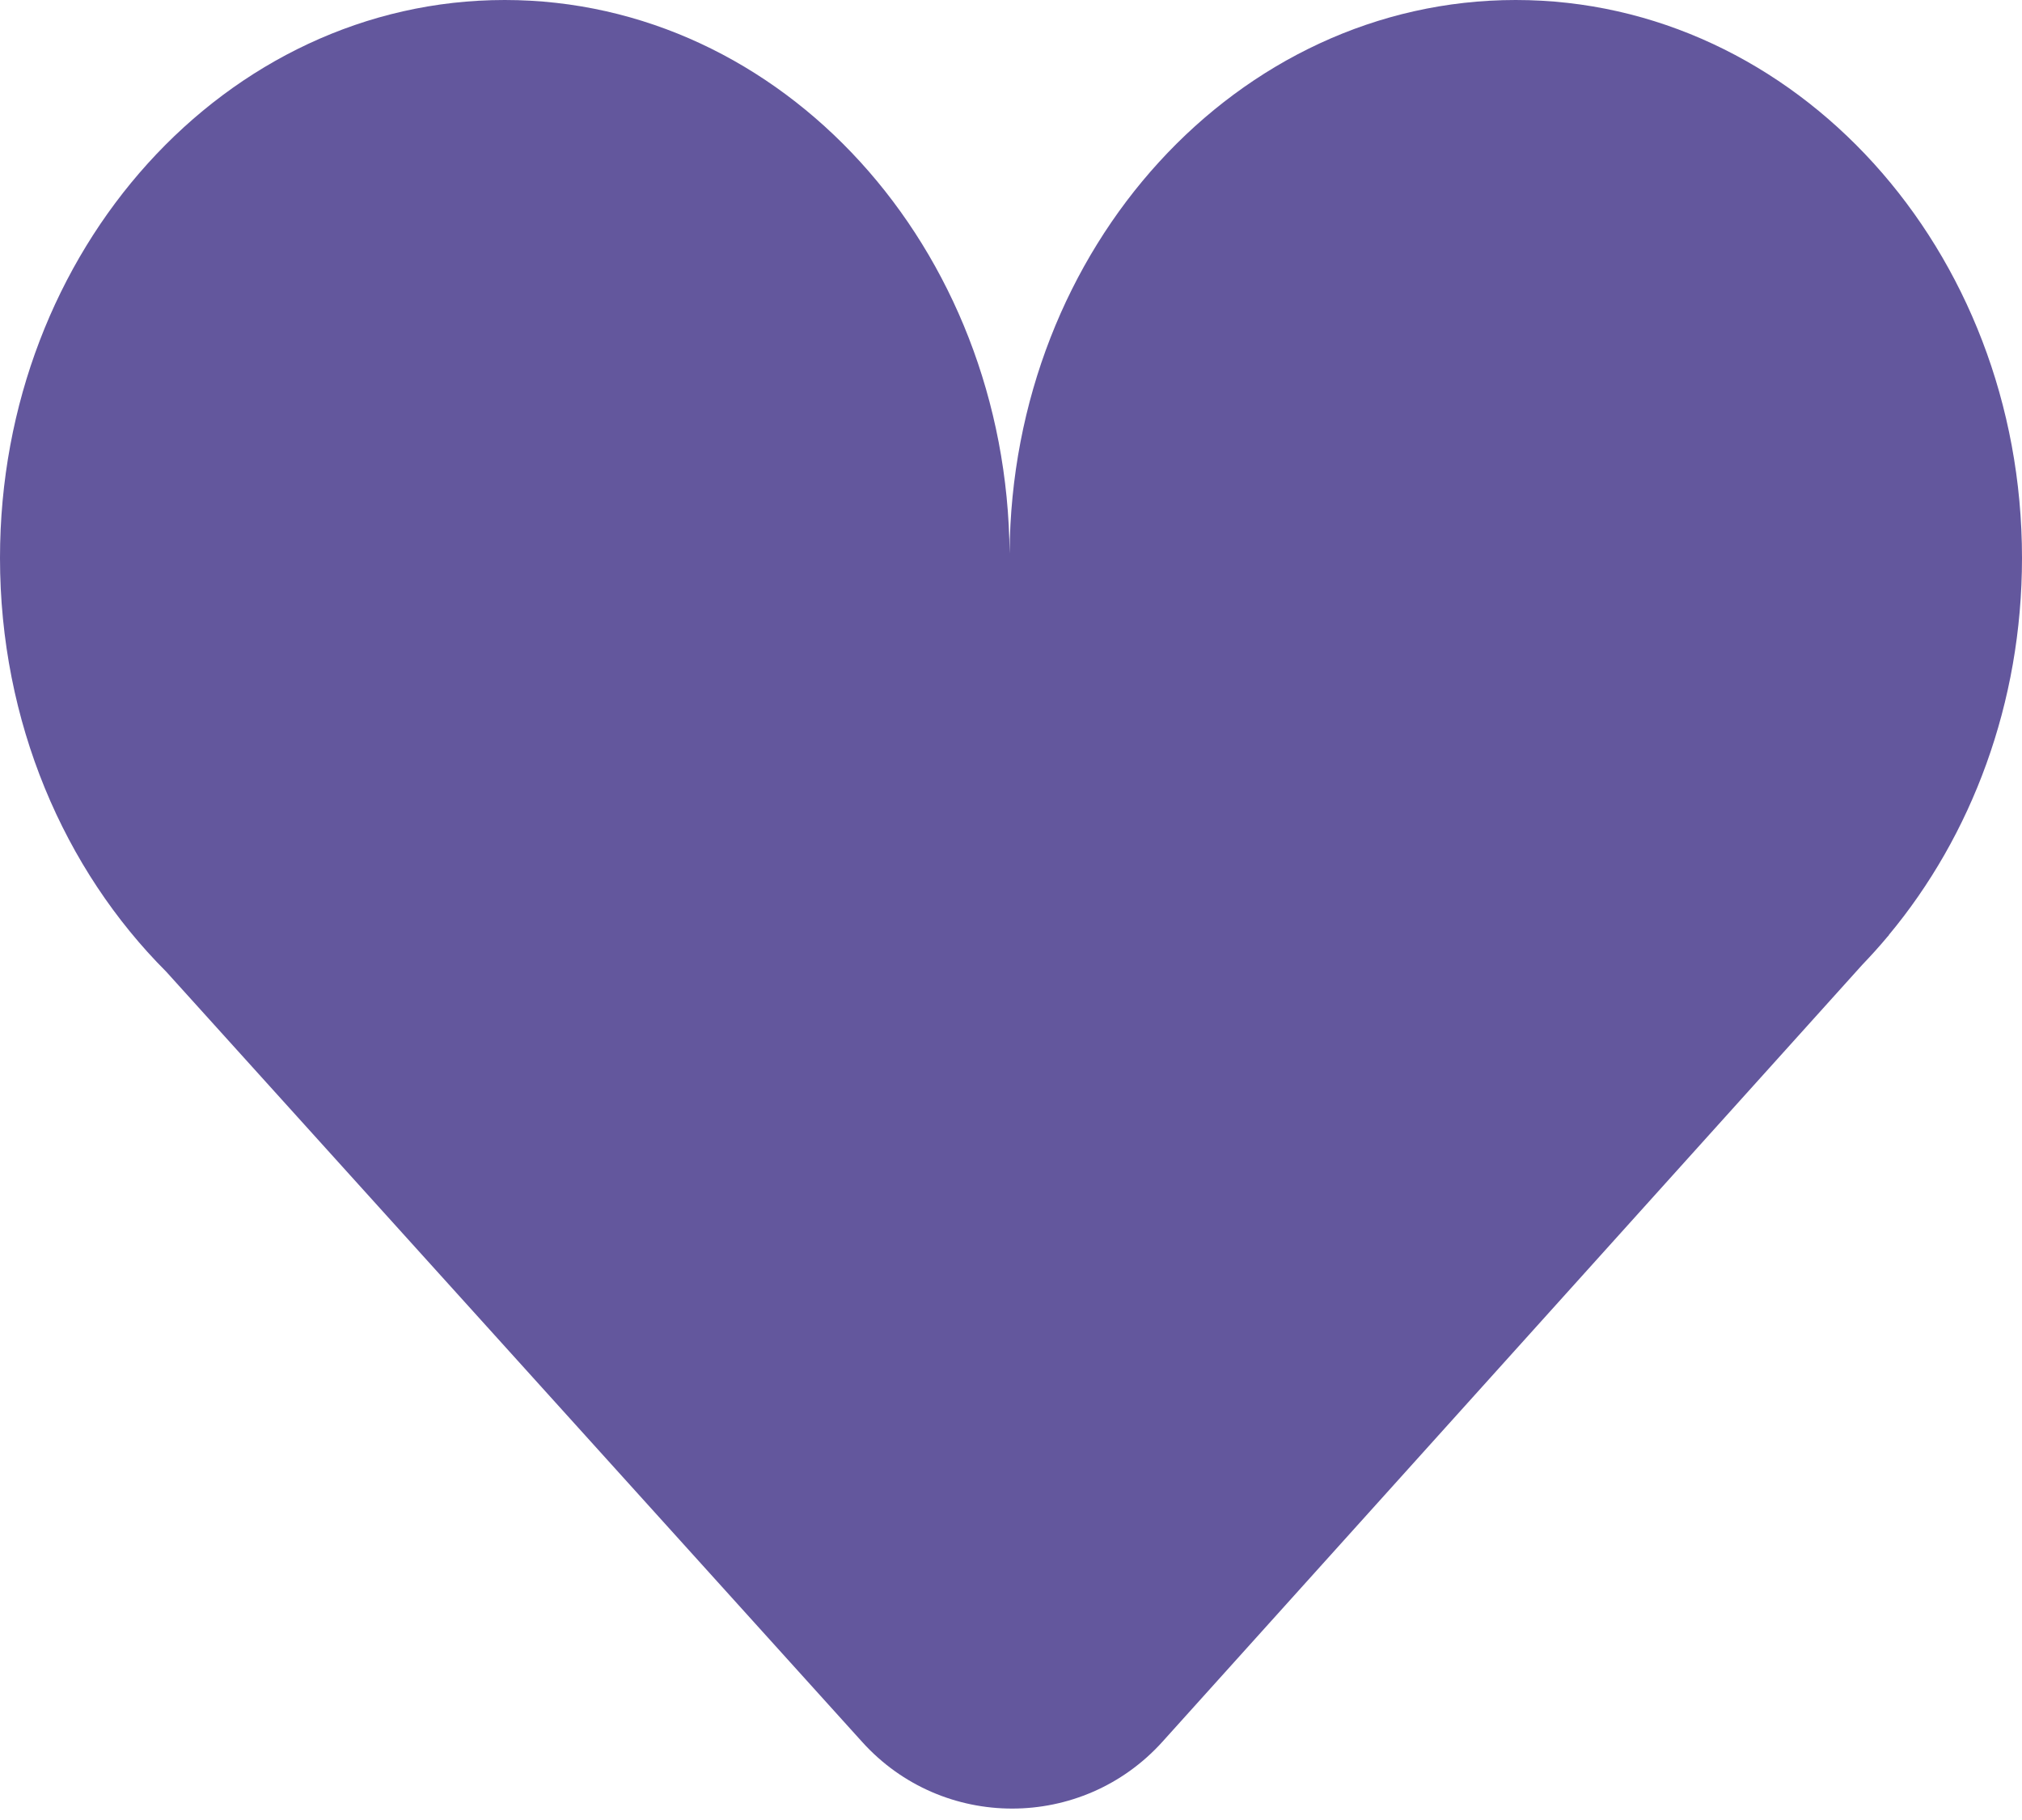
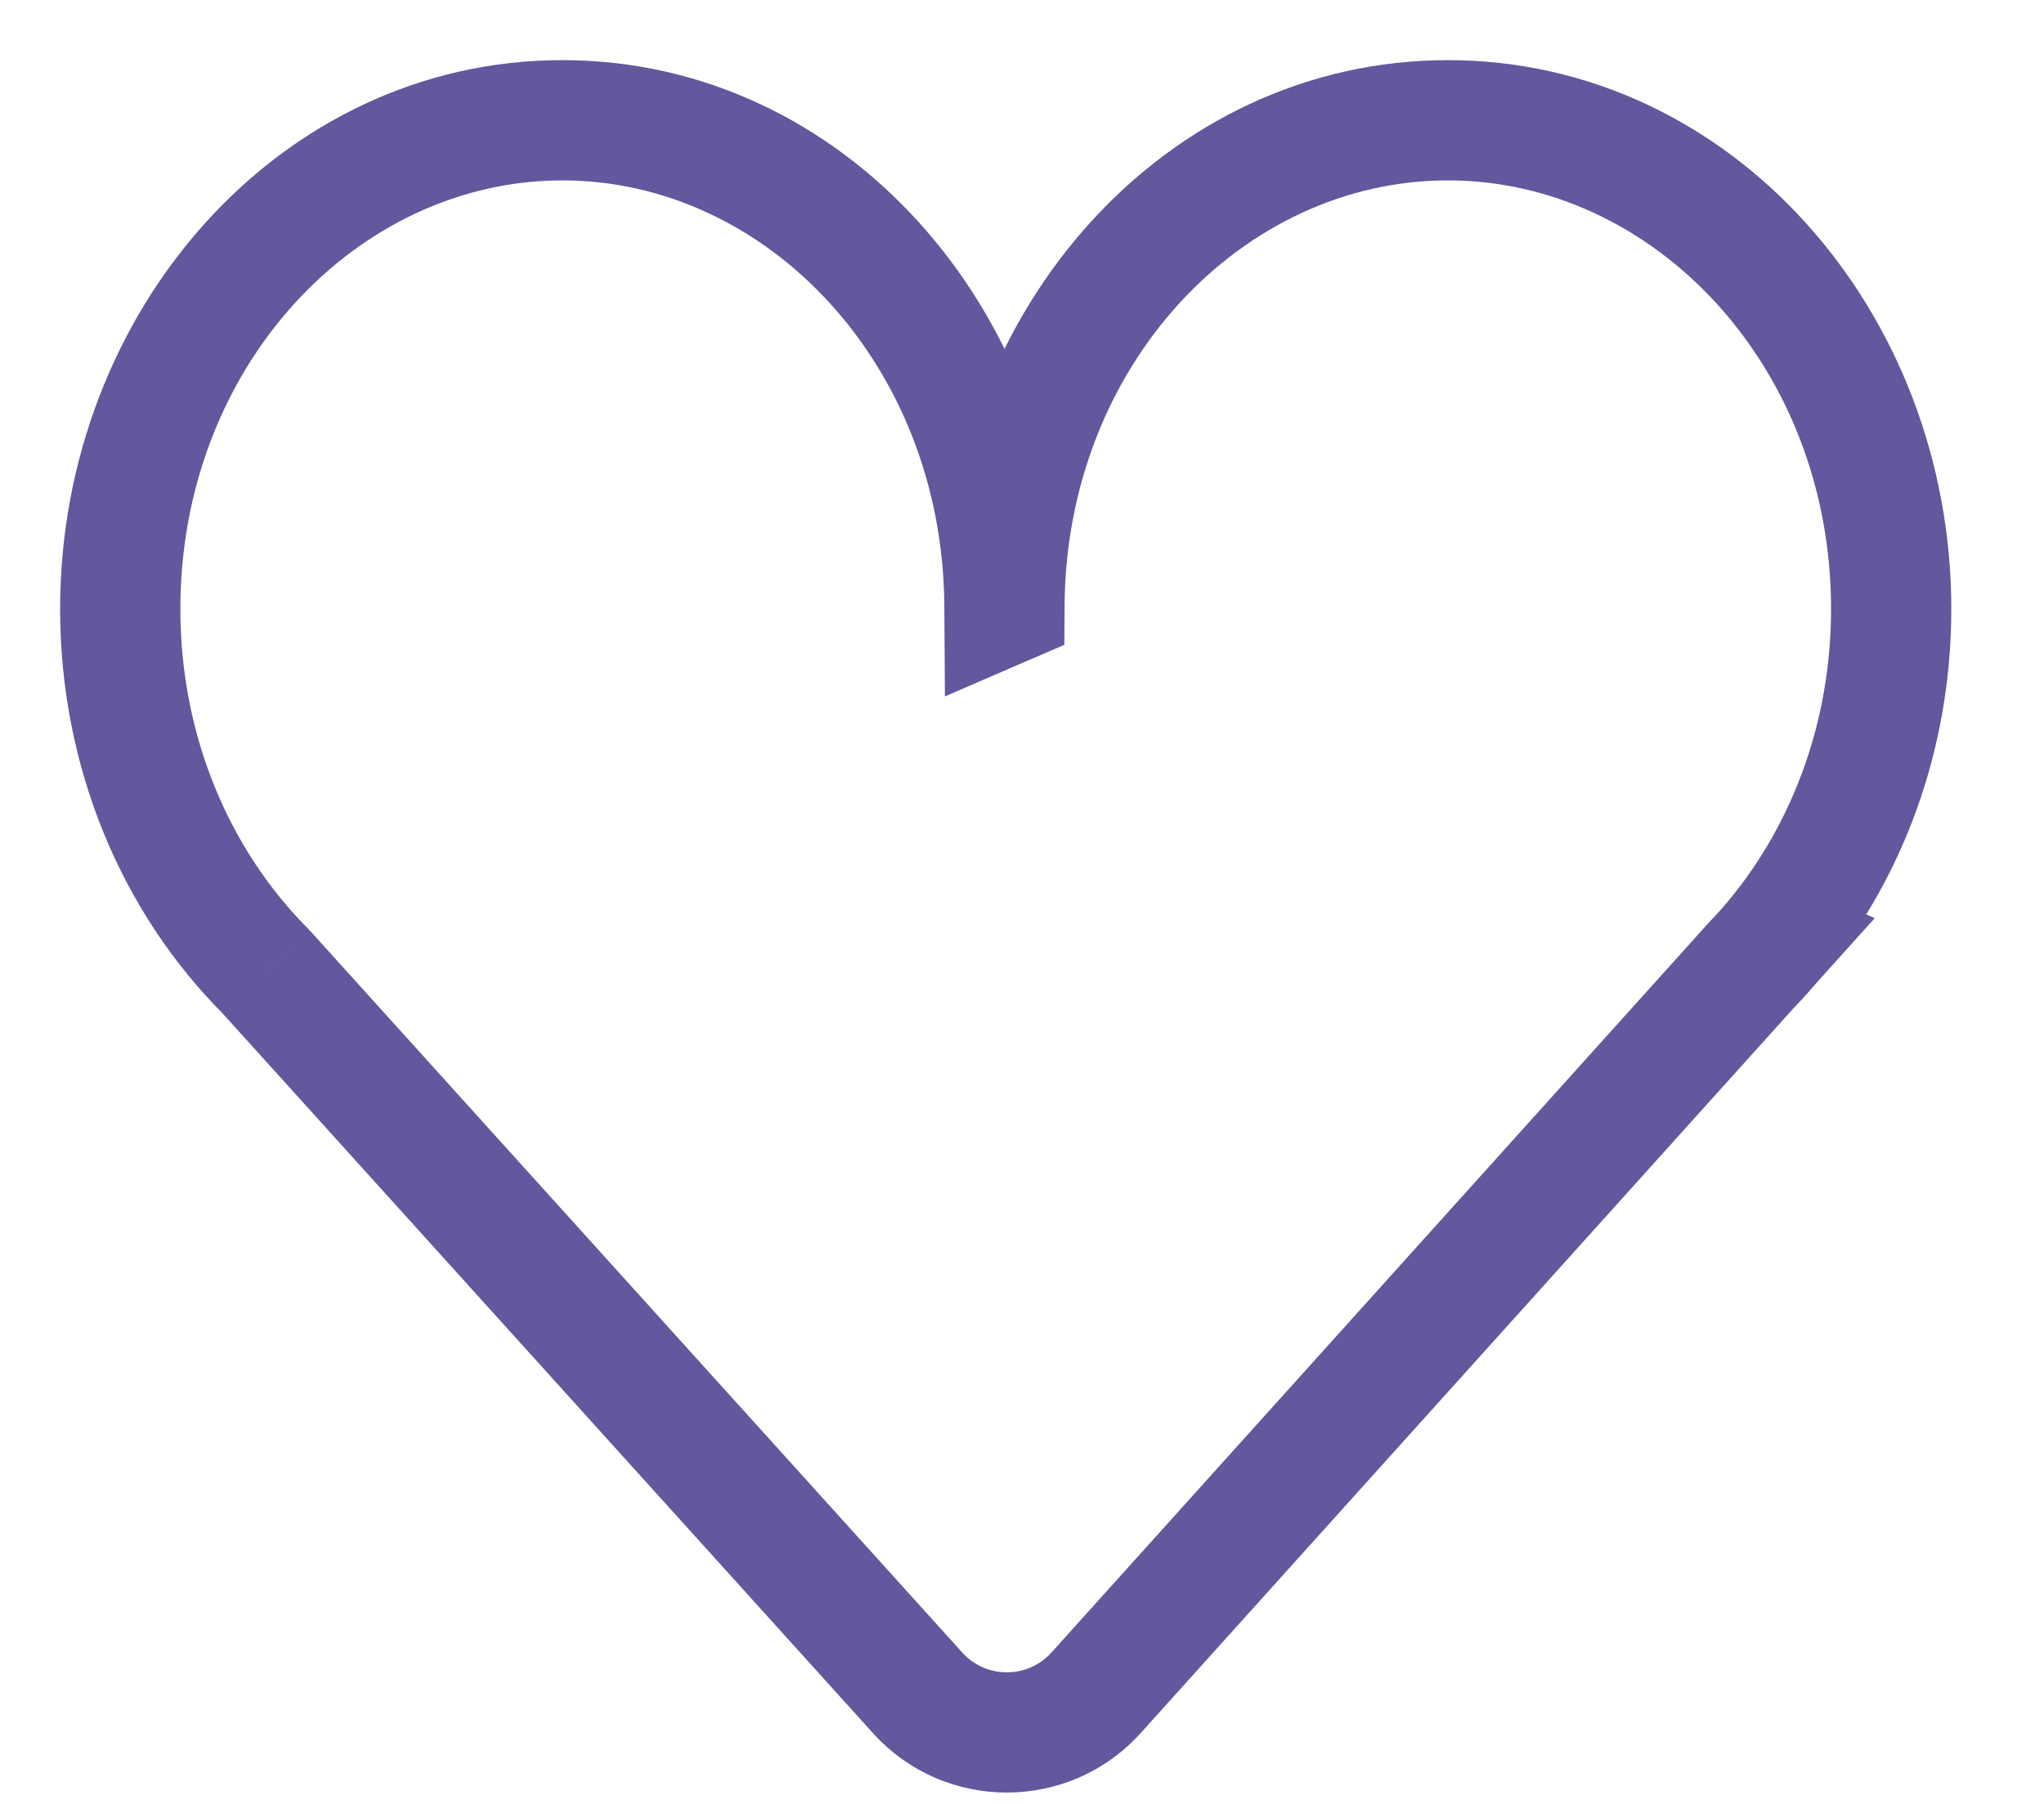
- <svg xmlns="http://www.w3.org/2000/svg" width="10" height="9" viewBox="0 0 10 9" fill="none">
-   <path fill-rule="evenodd" clip-rule="evenodd" d="M4.993 2.738C4.982 1.224 3.869 0 2.496 0C1.118 0 0 1.235 0 2.759C0 3.571 0.317 4.3 0.822 4.805L4.264 8.614C4.661 9.054 5.352 9.053 5.749 8.613L9.21 4.771C9.253 4.726 9.294 4.681 9.334 4.633L9.342 4.624L9.341 4.624C9.75 4.133 10 3.478 10 2.759C10 1.235 8.879 0 7.496 0C6.12 0 5.003 1.224 4.993 2.737L4.993 2.738Z" fill="#63579D" />
+ <svg xmlns="http://www.w3.org/2000/svg" width="17" height="15" viewBox="0 0 17 15" fill="none">
+   <path d="M14.567 8.026L14.207 7.678L14.201 7.685L14.195 7.691L14.567 8.026ZM9.117 14.075L9.488 14.41L9.488 14.41L9.117 14.075ZM7.632 14.076L8.003 13.741L8.003 13.741L7.632 14.076ZM2.21 8.078L2.581 7.742L2.572 7.733L2.564 7.724L2.21 8.078ZM8.354 5.032L7.854 5.036L7.859 5.791L8.552 5.491L8.354 5.032ZM8.354 5.032L8.553 5.491L8.852 5.362L8.854 5.036L8.354 5.032ZM14.759 7.811L14.375 7.491L13.952 7.999L14.556 8.268L14.759 7.811ZM14.76 7.811L15.132 8.146L15.592 7.635L14.963 7.355L14.76 7.811ZM14.747 7.826L14.376 7.491L14.37 7.497L14.364 7.504L14.747 7.826ZM14.195 7.691L8.745 13.741L9.488 14.41L14.938 8.36L14.195 7.691ZM8.745 13.741C8.547 13.961 8.201 13.961 8.003 13.741L7.261 14.412C7.857 15.071 8.893 15.07 9.488 14.41L8.745 13.741ZM8.003 13.741L2.581 7.742L1.839 8.413L7.261 14.412L8.003 13.741ZM2.564 7.724C1.916 7.076 1.5 6.129 1.5 5.064H0.5C0.5 6.389 1.018 7.592 1.856 8.431L2.564 7.724ZM1.5 5.064C1.5 3.047 2.968 1.5 4.677 1.5V0.5C2.324 0.5 0.5 2.592 0.5 5.064H1.5ZM4.677 1.5C6.378 1.5 7.84 3.033 7.854 5.036L8.854 5.029C8.837 2.572 7.019 0.5 4.677 0.5V1.5ZM8.552 5.491L8.553 5.491L8.156 4.573L8.156 4.573L8.552 5.491ZM8.854 5.036C8.868 3.034 10.334 1.5 12.042 1.5V0.5C9.696 0.5 7.871 2.571 7.854 5.029L8.854 5.036ZM12.042 1.5C13.758 1.5 15.229 3.049 15.229 5.064H16.229C16.229 2.59 14.399 0.5 12.042 0.5V1.5ZM15.229 5.064C15.229 6.007 14.902 6.858 14.375 7.491L15.143 8.131C15.821 7.317 16.229 6.239 16.229 5.064H15.229ZM14.556 8.268L14.557 8.268L14.963 7.355L14.963 7.354L14.556 8.268ZM14.389 7.477L14.376 7.491L15.118 8.16L15.132 8.146L14.389 7.477ZM14.364 7.504C14.314 7.564 14.261 7.622 14.207 7.678L14.927 8.373C14.997 8.3 15.064 8.225 15.13 8.148L14.364 7.504Z" fill="#63579D" />
</svg>
